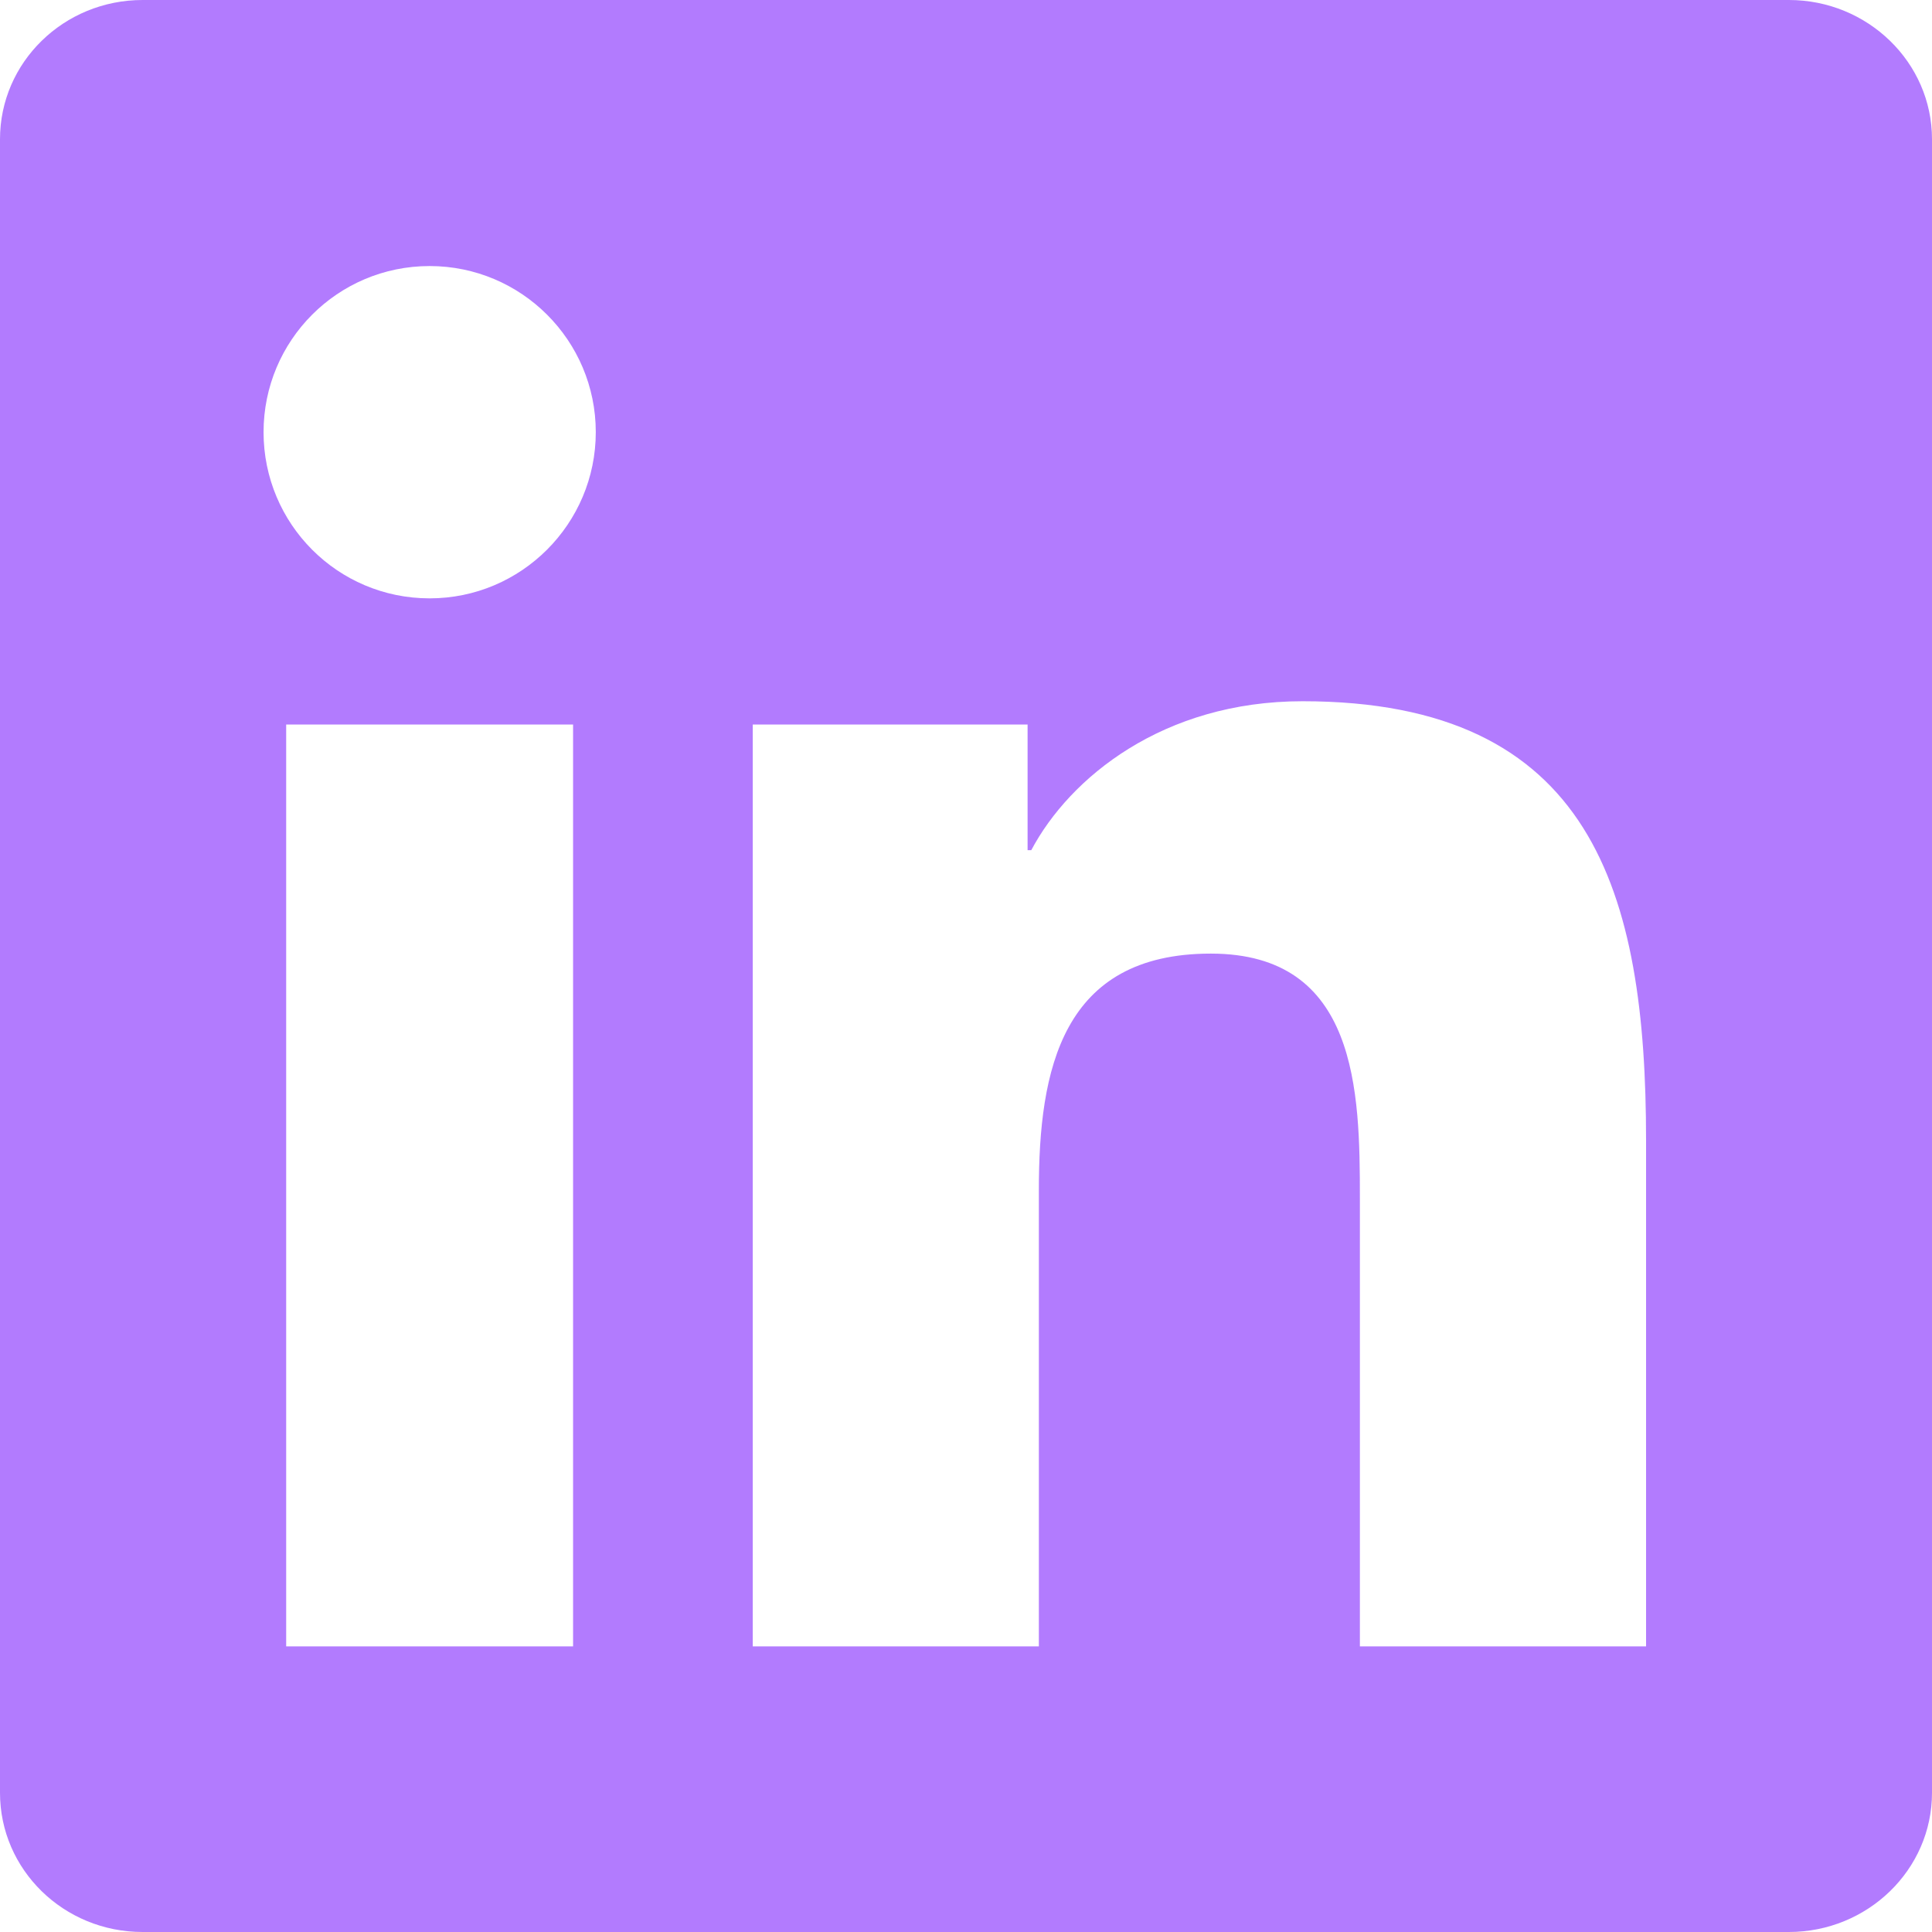
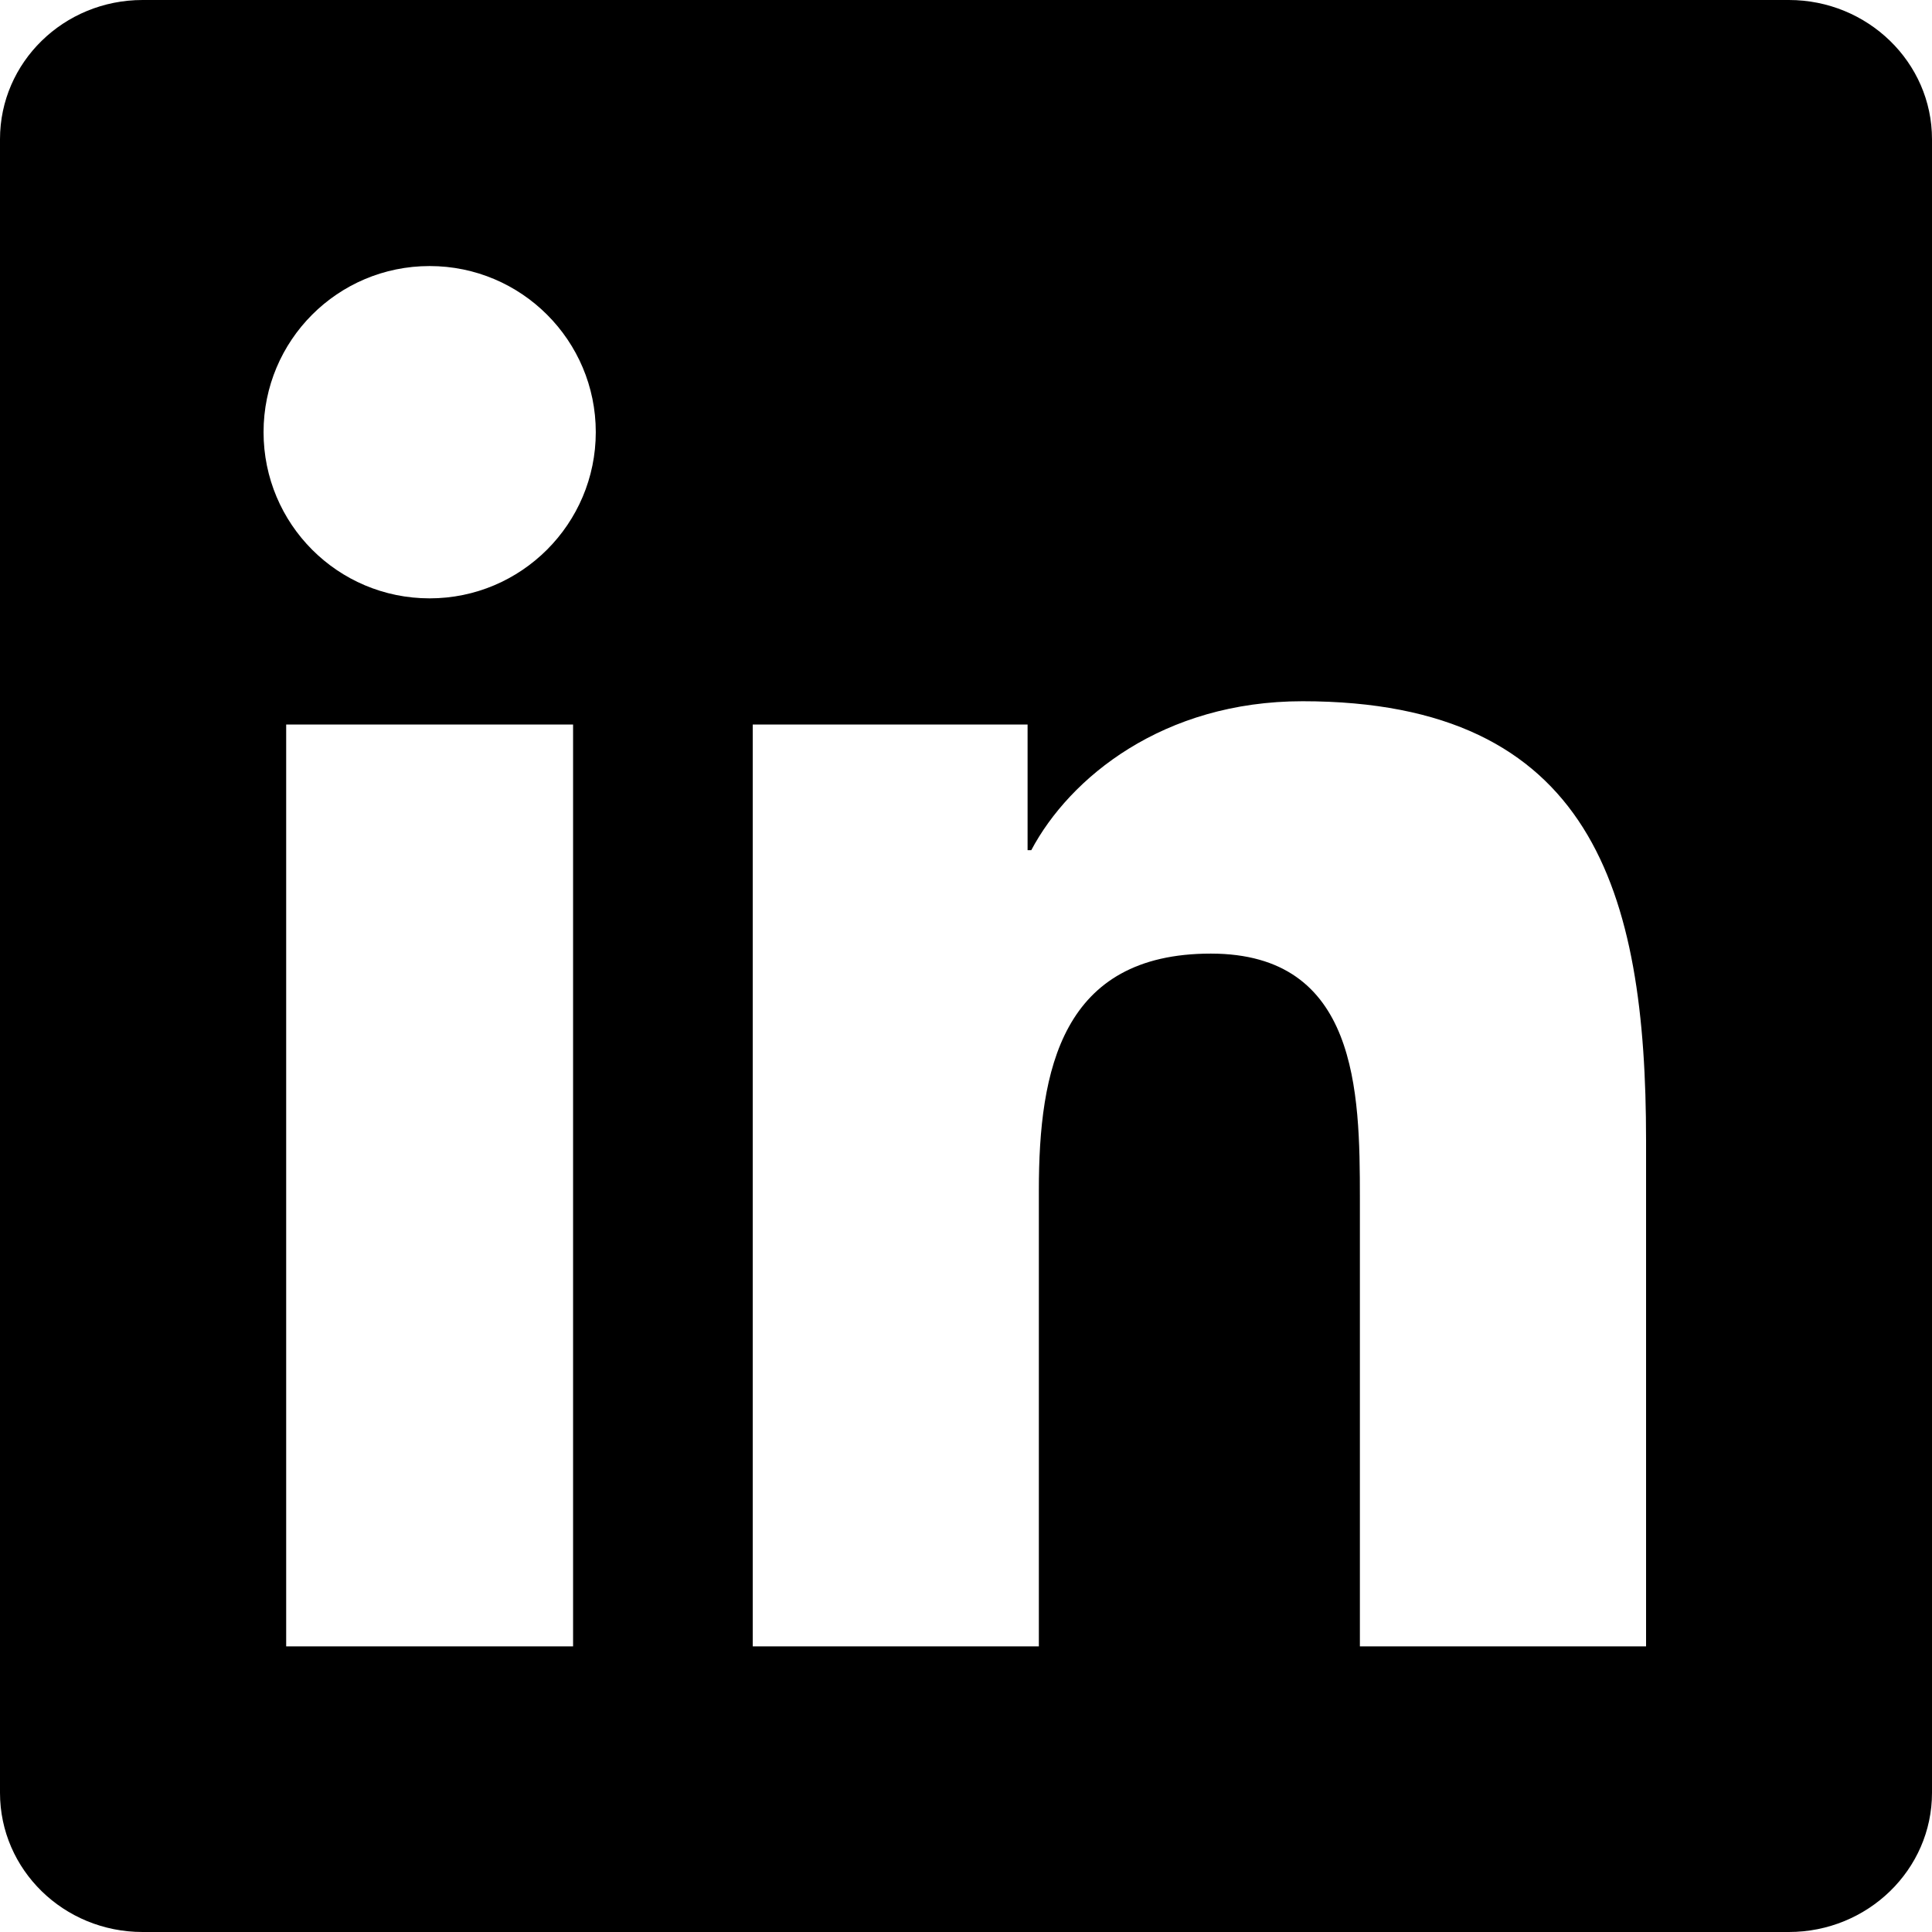
<svg xmlns="http://www.w3.org/2000/svg" role="img" viewBox="0 0 24 24">
-   <path fill="#9f5afdcc" d="M20.447 20.452h-3.554v-5.569c0-1.328-.027-3.037-1.852-3.037-1.853 0-2.136 1.445-2.136 2.939v5.667H9.351V9h3.414v1.561h.046c.477-.9 1.637-1.85 3.37-1.85 3.601 0 4.267 2.37 4.267 5.455v6.286zM5.337 7.433c-1.144 0-2.063-.926-2.063-2.065 0-1.138.92-2.063 2.063-2.063 1.14 0 2.064.925 2.064 2.063 0 1.139-.925 2.065-2.064 2.065zm1.782 13.019H3.555V9h3.564v11.452zM22.225 0H1.771C.792 0 0 .774 0 1.729v20.542C0 23.227.792 24 1.771 24h20.451C23.2 24 24 23.227 24 22.271V1.729C24 .774 23.2 0 22.222 0h.003z" />
+   <path d="M20.447 20.452h-3.554v-5.569c0-1.328-.027-3.037-1.852-3.037-1.853 0-2.136 1.445-2.136 2.939v5.667H9.351V9h3.414v1.561h.046c.477-.9 1.637-1.85 3.37-1.85 3.601 0 4.267 2.37 4.267 5.455v6.286zM5.337 7.433c-1.144 0-2.063-.926-2.063-2.065 0-1.138.92-2.063 2.063-2.063 1.14 0 2.064.925 2.064 2.063 0 1.139-.925 2.065-2.064 2.065zm1.782 13.019H3.555V9h3.564v11.452zM22.225 0H1.771C.792 0 0 .774 0 1.729v20.542C0 23.227.792 24 1.771 24h20.451C23.2 24 24 23.227 24 22.271V1.729C24 .774 23.2 0 22.222 0h.003z" />
</svg>
